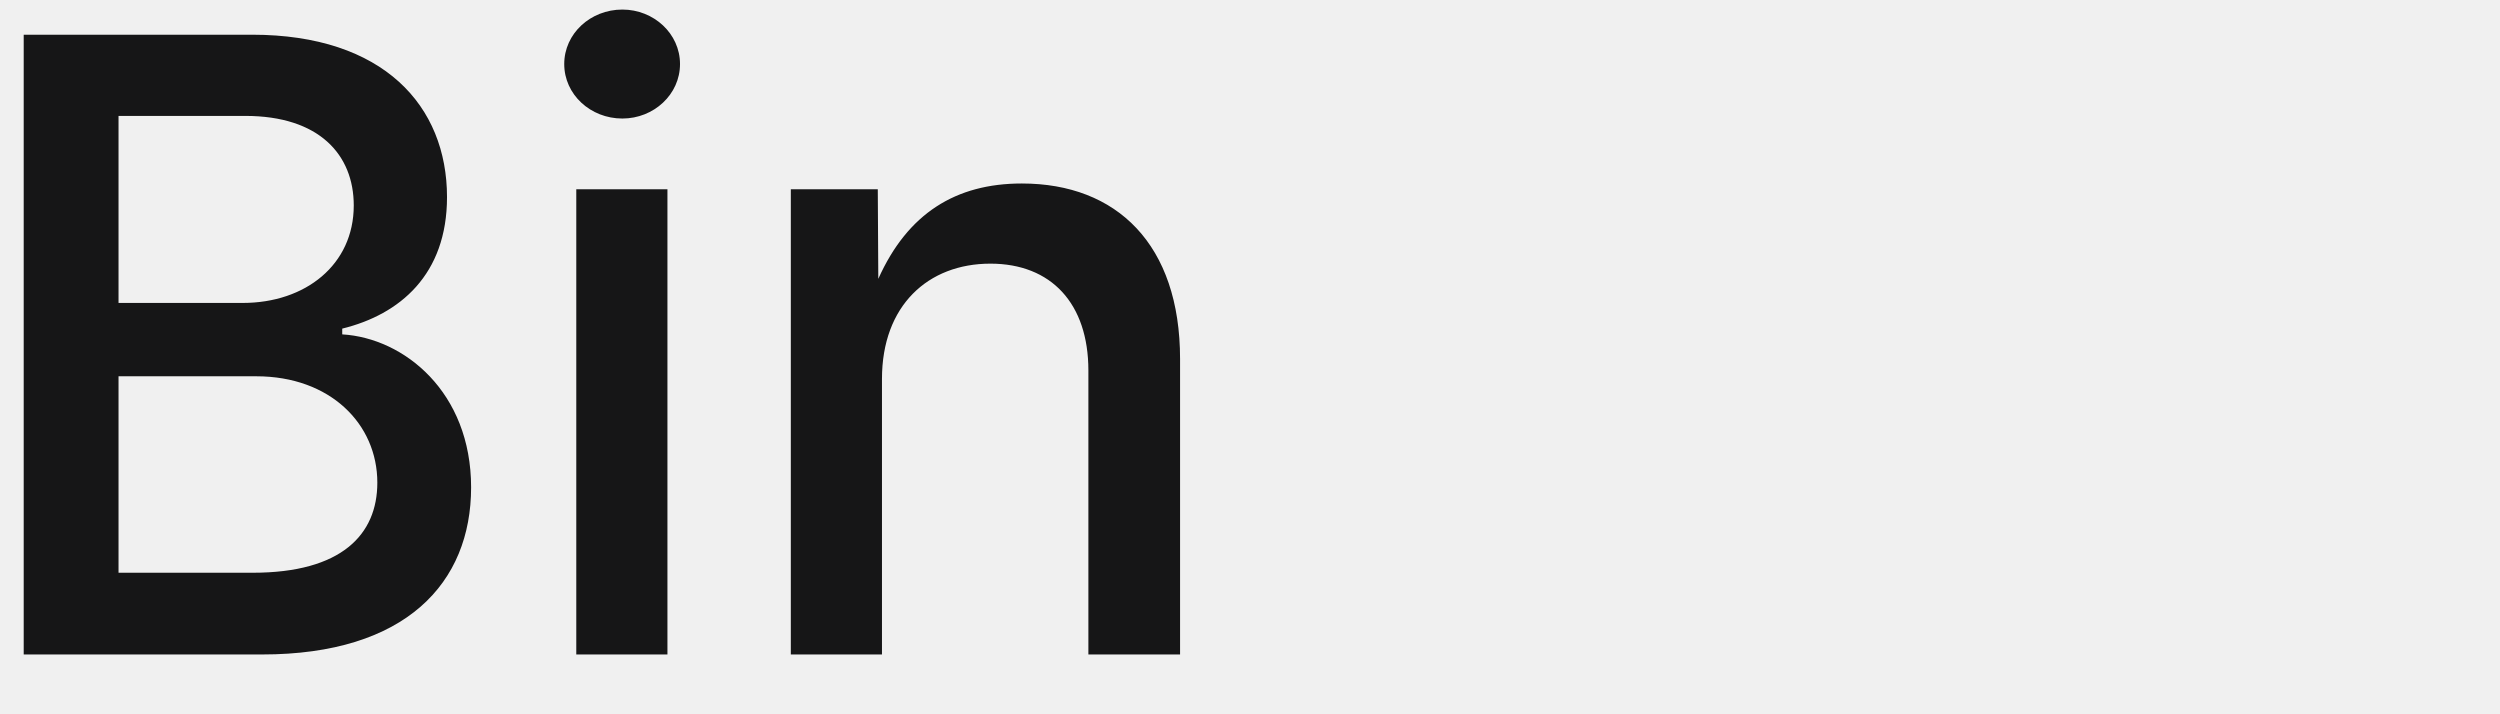
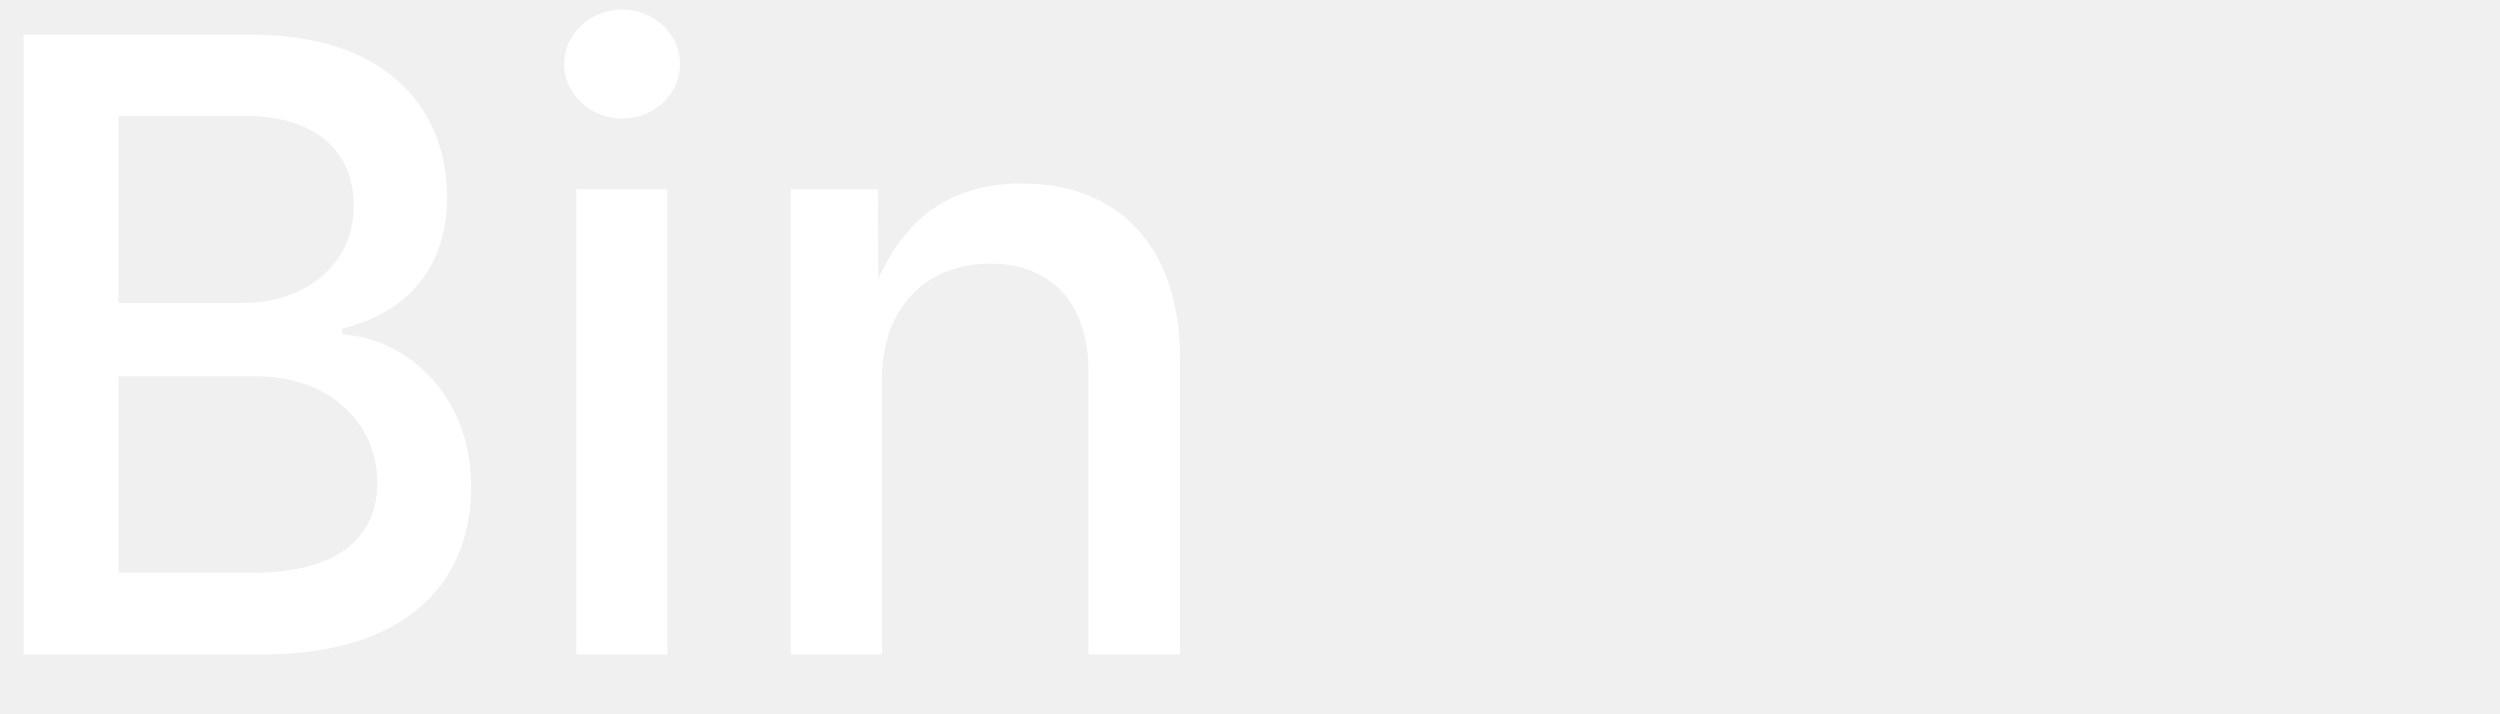
<svg xmlns="http://www.w3.org/2000/svg" xmlns:xlink="http://www.w3.org/1999/xlink" width="74.562mm" height="21.269mm" viewBox="0 0 74.562 21.269" version="1.1" id="svg1" xml:space="preserve">
  <defs id="defs1">
    <linearGradient id="swatch93">
      <stop style="stop-color:#212529;stop-opacity:1;" offset="0" id="stop93" />
    </linearGradient>
    <linearGradient id="swatch92">
      <stop style="stop-color:#000000;stop-opacity:1;" offset="0" id="stop92" />
    </linearGradient>
    <linearGradient id="swatch91">
      <stop style="stop-color:#000000;stop-opacity:1;" offset="0" id="stop91" />
    </linearGradient>
    <linearGradient id="swatch90">
      <stop style="stop-color:#000000;stop-opacity:1;" offset="0" id="stop90" />
    </linearGradient>
    <linearGradient id="swatch89">
      <stop style="stop-color:#000000;stop-opacity:1;" offset="0" id="stop89" />
    </linearGradient>
    <linearGradient id="swatch40">
      <stop style="stop-color:#0d1b2a;stop-opacity:1;" offset="0" id="stop40" />
    </linearGradient>
    <linearGradient id="swatch39">
      <stop style="stop-color:#02111b;stop-opacity:1;" offset="0" id="stop39" />
    </linearGradient>
    <linearGradient id="swatch38">
      <stop style="stop-color:#f9f9f9;stop-opacity:1;" offset="0" id="stop38" />
    </linearGradient>
    <linearGradient id="swatch25">
      <stop style="stop-color:#6c6f7d;stop-opacity:1;" offset="0" id="stop25" />
    </linearGradient>
    <linearGradient id="swatch22">
      <stop style="stop-color:#3f4045;stop-opacity:1;" offset="0" id="stop22" />
    </linearGradient>
    <linearGradient xlink:href="#swatch22" id="linearGradient93" x1="50" y1="24.134" x2="121.562" y2="24.134" gradientUnits="userSpaceOnUse" />
    <linearGradient xlink:href="#swatch39" id="linearGradient14" gradientUnits="userSpaceOnUse" gradientTransform="translate(-48.5,-13.5)" x1="50" y1="24.134" x2="121.562" y2="24.134" />
  </defs>
  <g id="layer1">
    <text xml:space="preserve" style="font-style:normal;font-variant:normal;font-weight:500;font-stretch:normal;font-size:25.4px;font-family:'SF Pro Display';-inkscape-font-specification:'SF Pro Display, Medium';font-variant-ligatures:normal;font-variant-caps:normal;font-variant-numeric:normal;font-variant-east-asian:normal;text-align:center;text-anchor:middle;mix-blend-mode:normal;fill:#161617;fill-opacity:1;fill-rule:nonzero;stroke:url(#linearGradient14);stroke-width:0;stroke-linecap:round;stroke-linejoin:bevel;stroke-dasharray:none;paint-order:stroke markers fill" x="37.082" y="19.521" id="text1-5">
-       <tspan id="tspan1-6" style="font-style:normal;font-variant:normal;font-weight:500;font-stretch:normal;font-size:25.4px;font-family:'SF Pro Display';-inkscape-font-specification:'SF Pro Display, Medium';font-variant-ligatures:normal;font-variant-caps:normal;font-variant-numeric:normal;font-variant-east-asian:normal;text-align:center;text-anchor:middle;fill:#161617;fill-opacity:1;fill-rule:nonzero;stroke:url(#linearGradient14);stroke-width:0;stroke-linecap:round;stroke-linejoin:bevel;stroke-dasharray:none;paint-order:stroke markers fill" x="37.082" y="19.521">Net<tspan style="text-align:center;text-anchor:middle;fill:#161617;fill-opacity:1;fill-rule:nonzero;stroke:url(#linearGradient14);stroke-width:0;stroke-linecap:round;stroke-linejoin:bevel;stroke-dasharray:none;paint-order:stroke markers fill" id="tspan2-9">Bin</tspan>
+       <tspan id="tspan1-6" style="font-style:normal;font-variant:normal;fill:#ffffff;font-weight:500;font-stretch:normal;font-size:25.4px;font-family:'SF Pro Display';-inkscape-font-specification:'SF Pro Display, Medium';font-variant-ligatures:normal;font-variant-caps:normal;font-variant-numeric:normal;font-variant-east-asian:normal;text-align:center;text-anchor:middle;fill-opacity:1;fill-rule:nonzero;stroke:url(#linearGradient14);stroke-width:0;stroke-linecap:round;stroke-linejoin:bevel;stroke-dasharray:none;paint-order:stroke markers fill" x="37.082" y="19.521">Net<tspan style="text-align:center;text-anchor:middle;fill:#ffffff;fill-opacity:1;fill-rule:nonzero;stroke:url(#linearGradient14);stroke-width:0;stroke-linecap:round;stroke-linejoin:bevel;stroke-dasharray:none;paint-order:stroke markers fill" id="tspan2-9">Bin</tspan>
      </tspan>
    </text>
  </g>
</svg>
